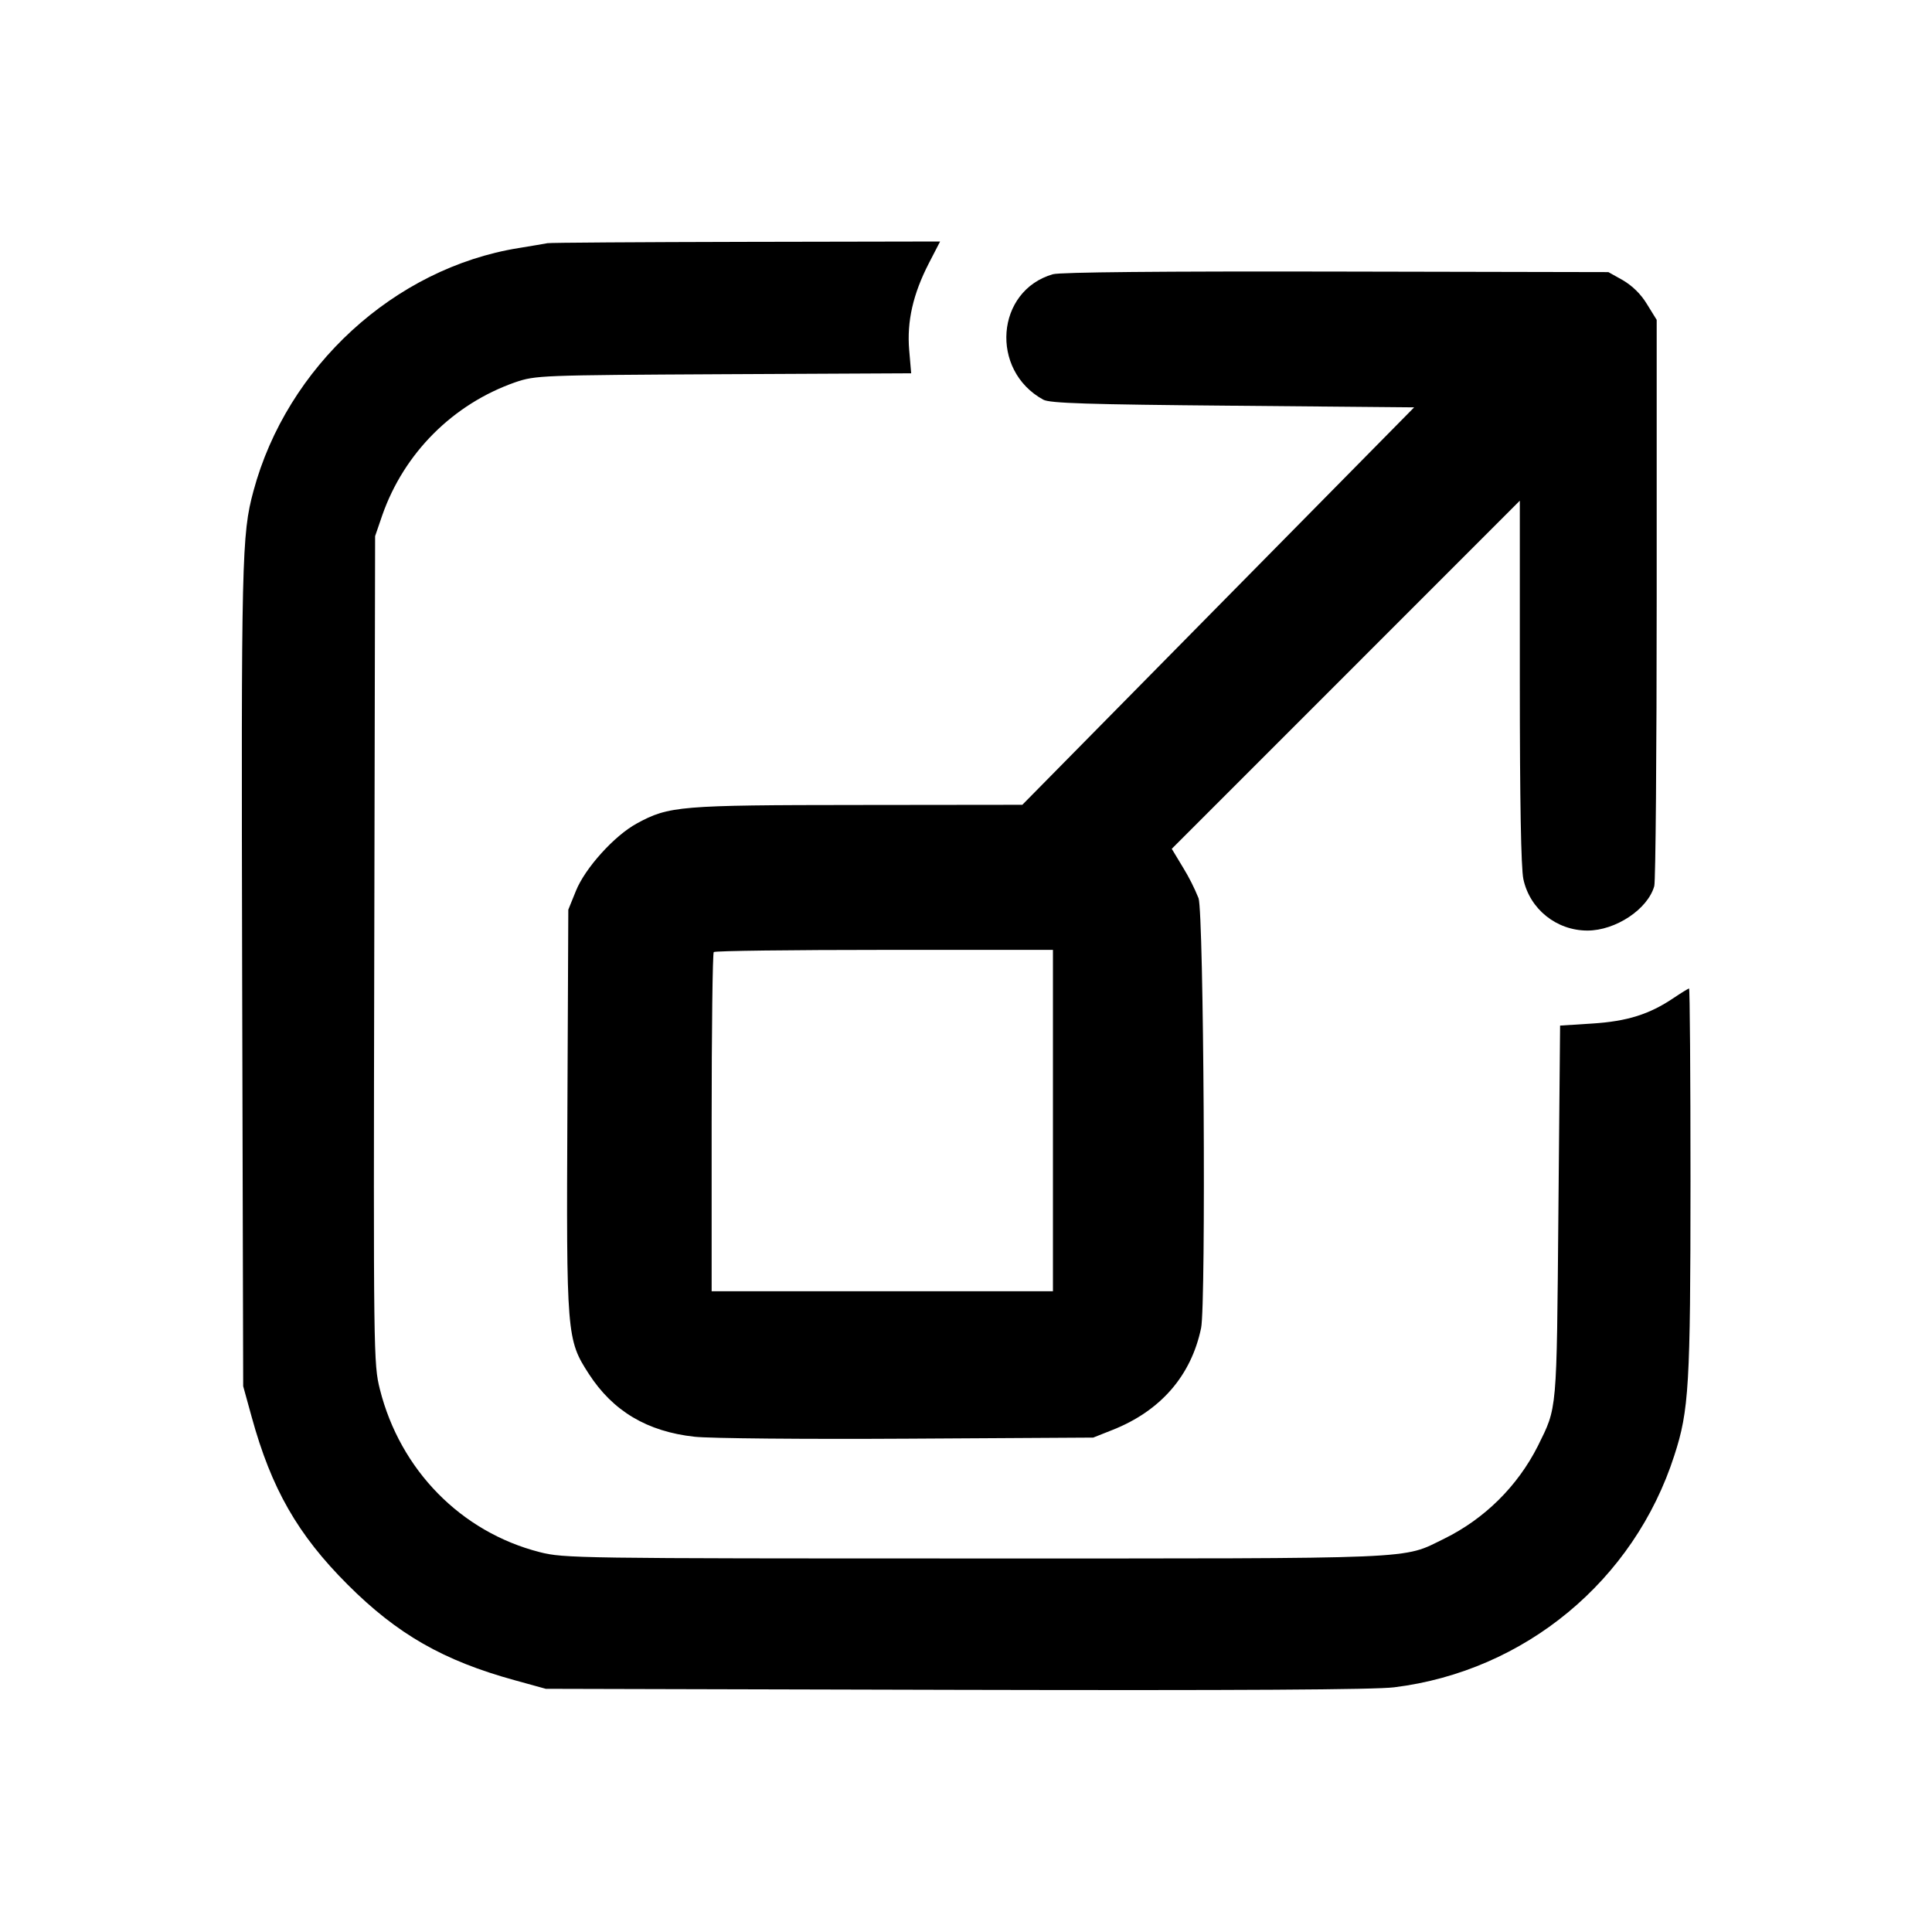
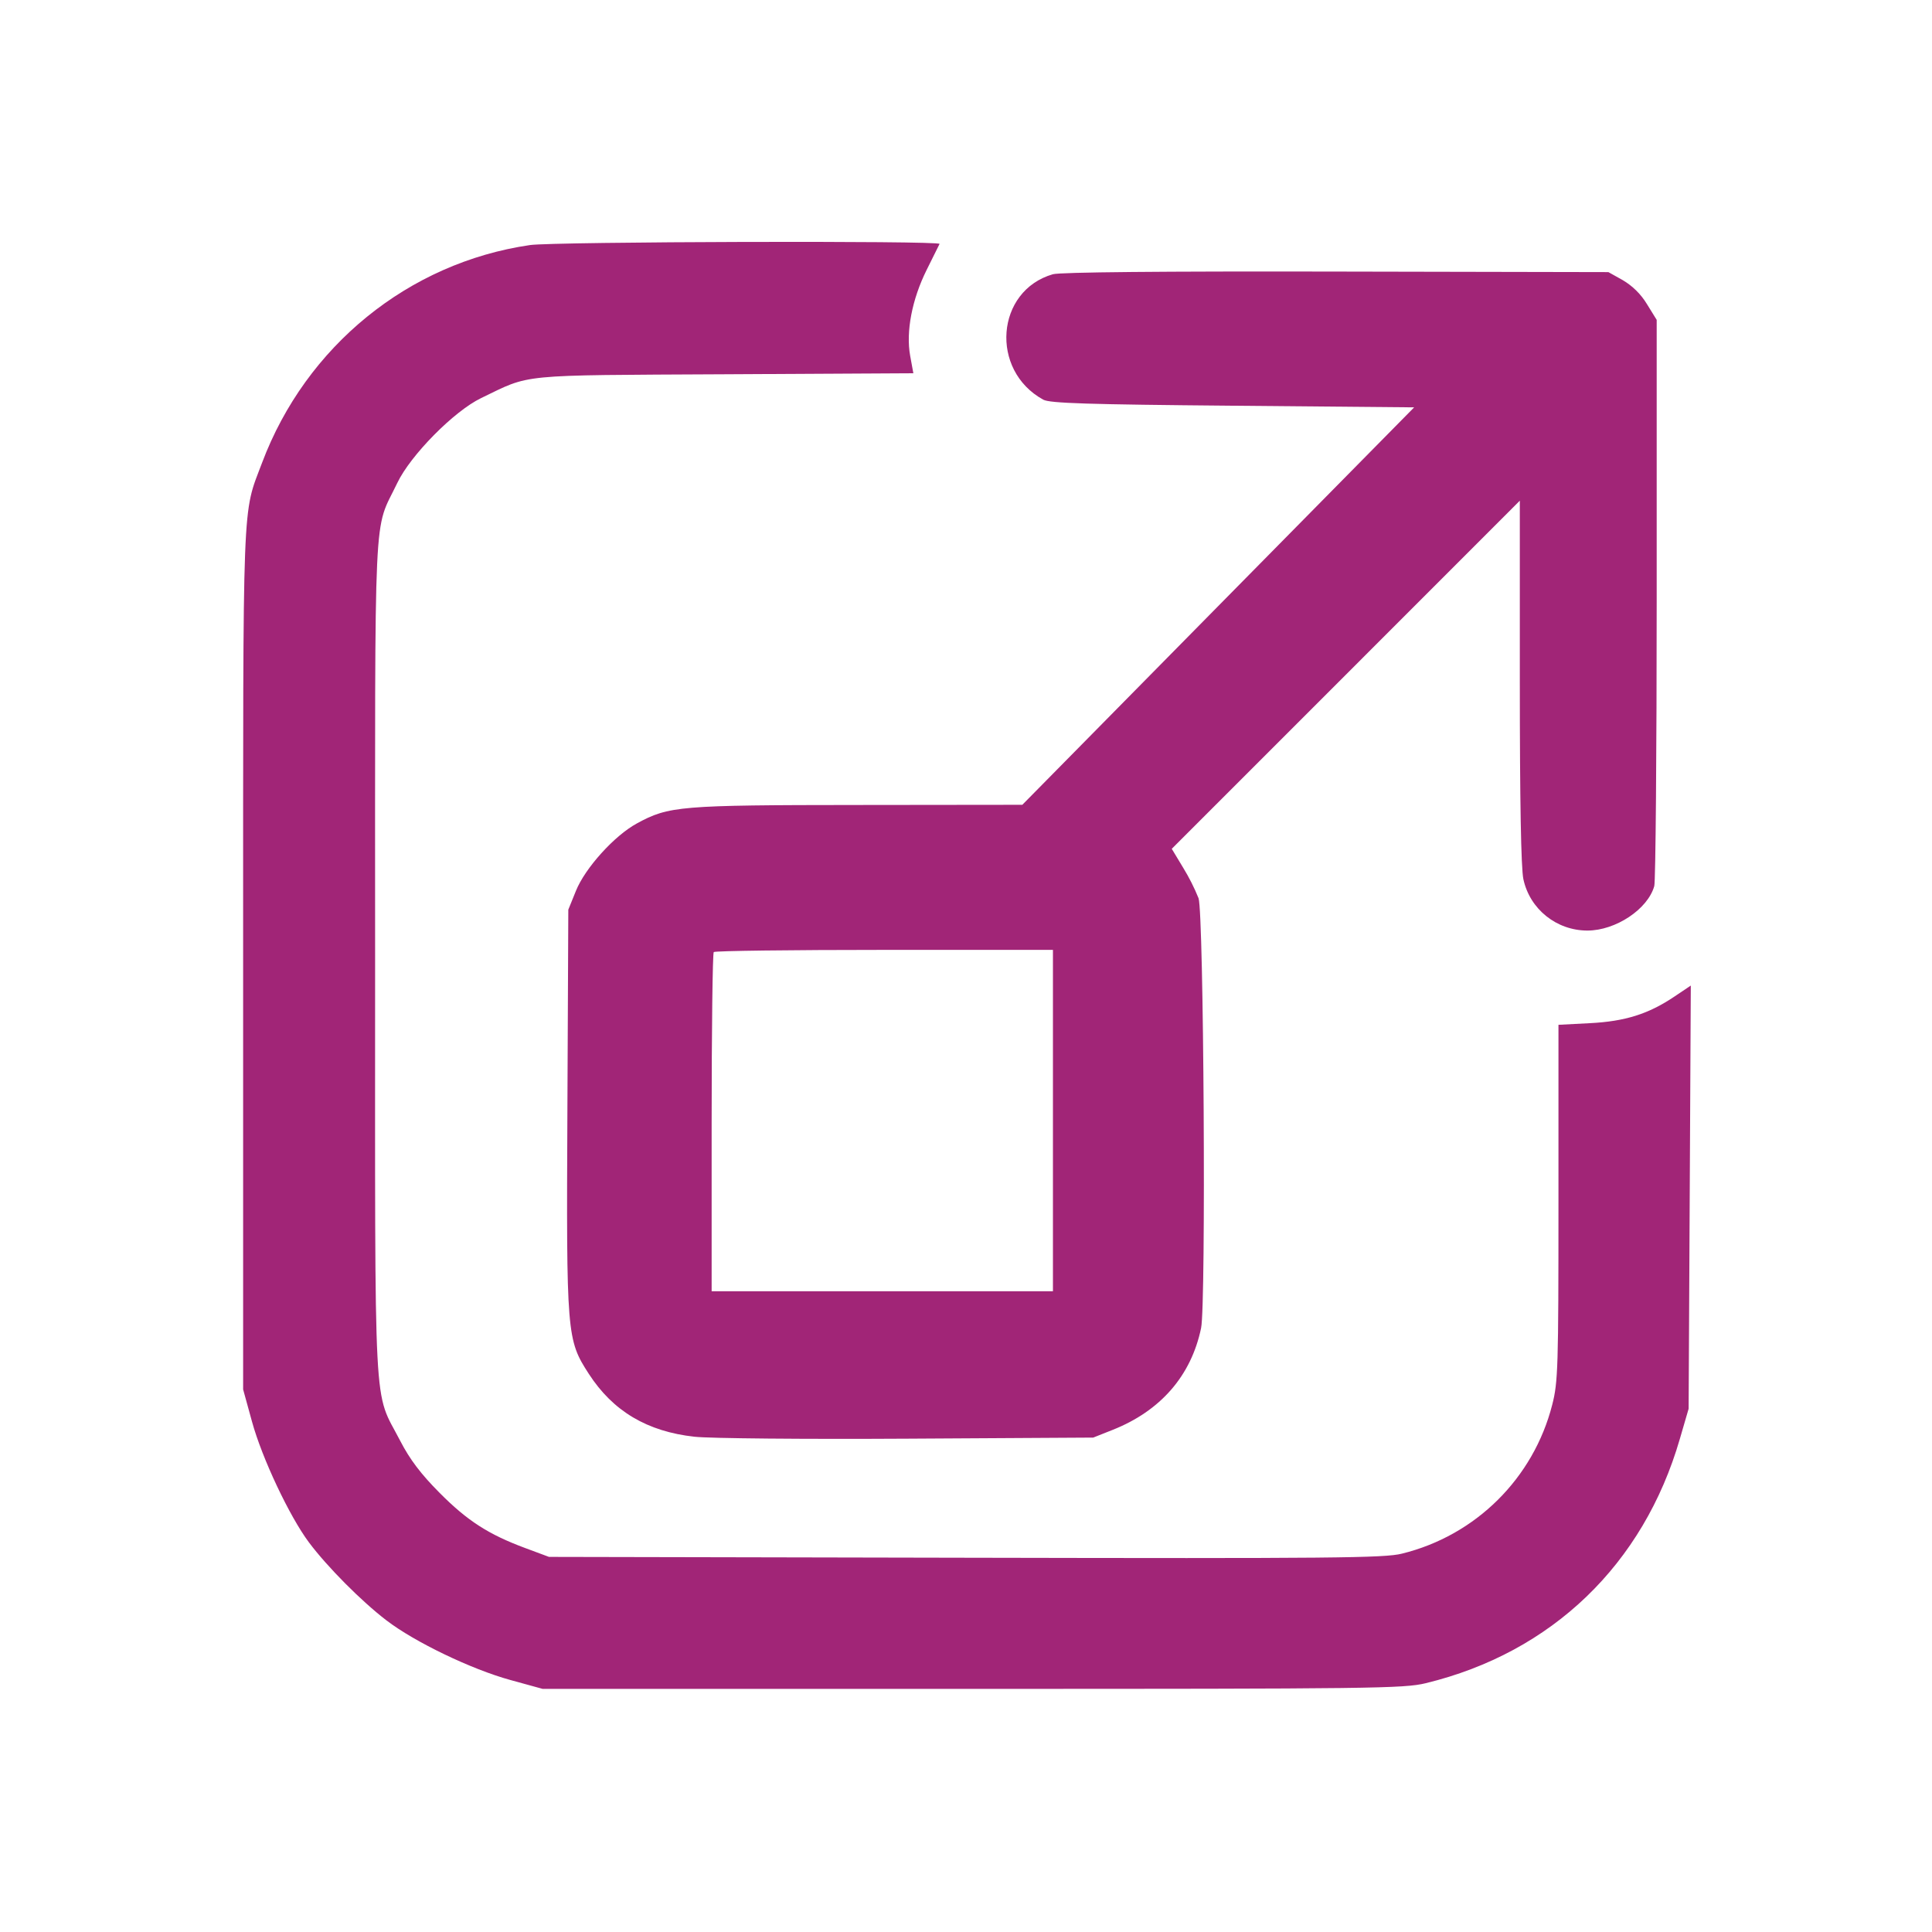
- <svg xmlns="http://www.w3.org/2000/svg" viewBox="0 0 32 32" xml:space="preserve">
-   <path d="M9.067 4.028c-.044.009-.26.045-.48.081-2.055.333-3.835 1.965-4.389 4.024-.195.723-.203 1.09-.187 8.027l.017 6.8.141.511c.326 1.186.762 1.948 1.587 2.773.825.825 1.587 1.261 2.773 1.587l.511.141 6.8.017c4.695.011 6.94-.002 7.253-.042a5.595 5.595 0 0 0 4.639-3.84c.243-.747.267-1.155.268-4.547 0-1.753-.011-3.187-.024-3.187-.013 0-.128.071-.256.157-.402.271-.768.386-1.347.423l-.533.034-.028 3.093c-.03 3.356-.017 3.213-.342 3.874a3.444 3.444 0 0 1-1.548 1.531c-.711.346-.294.328-7.775.328-6.59 0-6.809-.003-7.208-.105-1.303-.333-2.311-1.36-2.647-2.697-.105-.421-.107-.558-.093-7.28l.014-6.851.119-.347a3.591 3.591 0 0 1 2.201-2.201c.34-.115.407-.118 3.453-.134l3.106-.015-.033-.385c-.04-.473.063-.927.326-1.438l.186-.36-3.212.006c-1.767.004-3.248.013-3.292.022m8.373.514c-.947.272-1.049 1.591-.16 2.078.107.059.733.079 3.138.1l3.005.027-3.245 3.291-3.245 3.292-2.72.003c-2.96.002-3.135.017-3.665.306-.372.202-.857.739-1.009 1.117l-.126.311-.015 3.306c-.018 3.744-.012 3.816.355 4.383.4.618.967.955 1.751 1.041.253.028 1.827.042 3.53.032l3.073-.018.32-.127c.796-.315 1.303-.898 1.467-1.688.083-.397.044-6.864-.042-7.118a3.427 3.427 0 0 0-.254-.504l-.19-.315 2.883-2.883 2.882-2.883v2.998c0 1.978.02 3.09.059 3.271.107.497.549.851 1.061.851.467 0 1-.354 1.107-.737.022-.079.04-2.221.04-4.76V5.298l-.162-.262a1.155 1.155 0 0 0-.4-.396l-.238-.133-4.507-.009c-2.89-.006-4.573.01-4.693.044m0 14.018v2.827h-5.653v-2.791c0-1.536.016-2.808.035-2.827.02-.02 1.292-.036 2.827-.036h2.791v2.827" fill-rule="evenodd" />
+ <svg xmlns="http://www.w3.org/2000/svg" xml:space="preserve" viewBox="0 0 32 32">
+   <path fill="#A12577" fill-rule="evenodd" d="M8.778 4.059c-2.011.293-3.71 1.674-4.437 3.605-.332.882-.314.414-.314 8.229v7.12l.147.534c.167.608.62 1.567.943 2 .304.406.87.975 1.283 1.291.47.36 1.406.81 2.053.988l.534.147h7.12c6.625 0 7.147-.006 7.508-.094 2.088-.507 3.605-1.966 4.208-4.045l.146-.501.018-3.504.018-3.505-.268.18c-.432.291-.818.413-1.404.443l-.52.027v2.945c0 2.736-.007 2.972-.103 3.347a3.406 3.406 0 0 1-2.489 2.467c-.288.073-1.126.081-7.227.068l-6.901-.014-.39-.145c-.612-.227-.963-.453-1.424-.918-.309-.311-.49-.55-.649-.857-.452-.876-.417-.192-.417-8 0-7.738-.033-7.028.367-7.867.219-.46.94-1.19 1.388-1.406.836-.403.564-.377 4.036-.395l3.124-.017-.053-.29c-.072-.399.03-.933.274-1.423l.213-.429c.028-.056-6.396-.038-6.784.019m8.662.483c-.947.272-1.049 1.591-.16 2.078.107.059.733.079 3.138.1l3.005.027-3.245 3.291-3.245 3.292-2.72.003c-2.96.002-3.135.017-3.665.306-.372.202-.857.739-1.009 1.117l-.126.311-.015 3.306c-.018 3.744-.012 3.816.355 4.383.4.618.967.955 1.751 1.041.253.028 1.827.042 3.53.032l3.073-.018.32-.127c.796-.315 1.303-.898 1.467-1.688.083-.397.044-6.864-.042-7.118a3.427 3.427 0 0 0-.254-.504l-.19-.315 2.883-2.883 2.882-2.883v2.998c0 1.978.02 3.09.059 3.271.107.497.549.851 1.061.851.467 0 1-.354 1.107-.737.022-.079.04-2.221.04-4.76V5.298l-.162-.262a1.155 1.155 0 0 0-.4-.396l-.238-.133-4.507-.009c-2.89-.006-4.573.01-4.693.044m0 14.018v2.827h-5.653v-2.791c0-1.536.016-2.808.035-2.827.02-.02 1.292-.036 2.827-.036h2.791v2.827" />
</svg>
